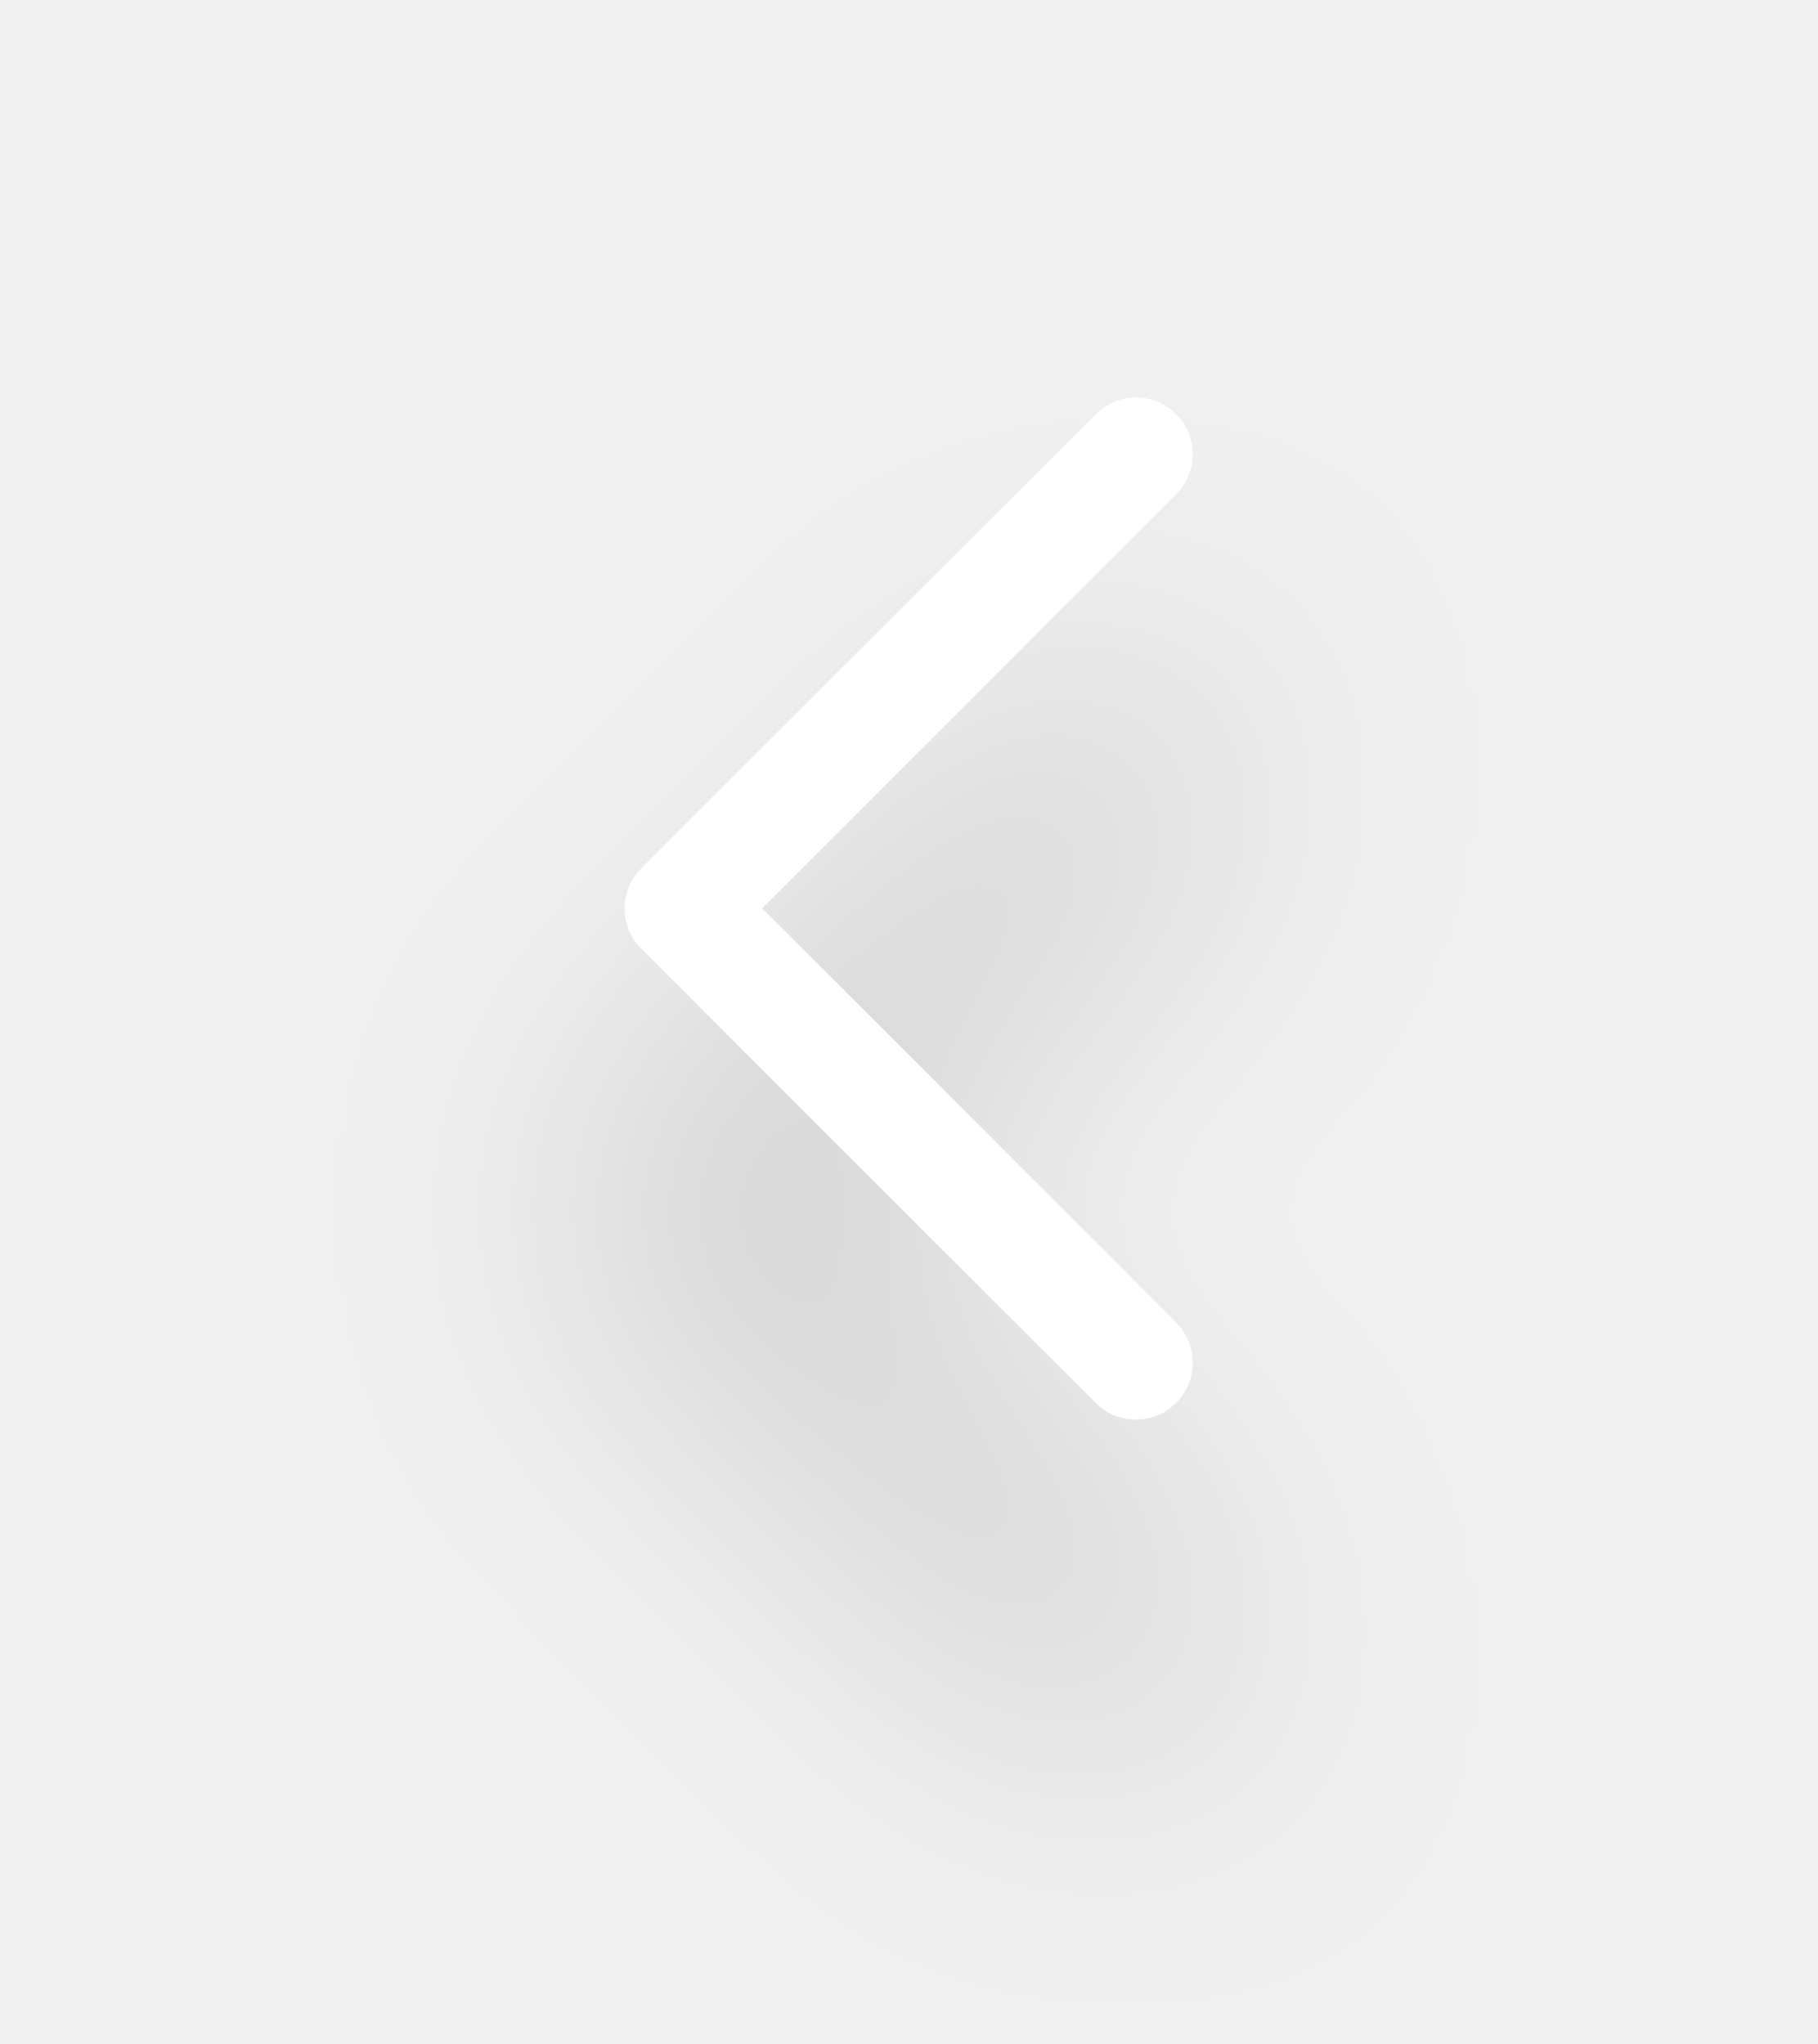
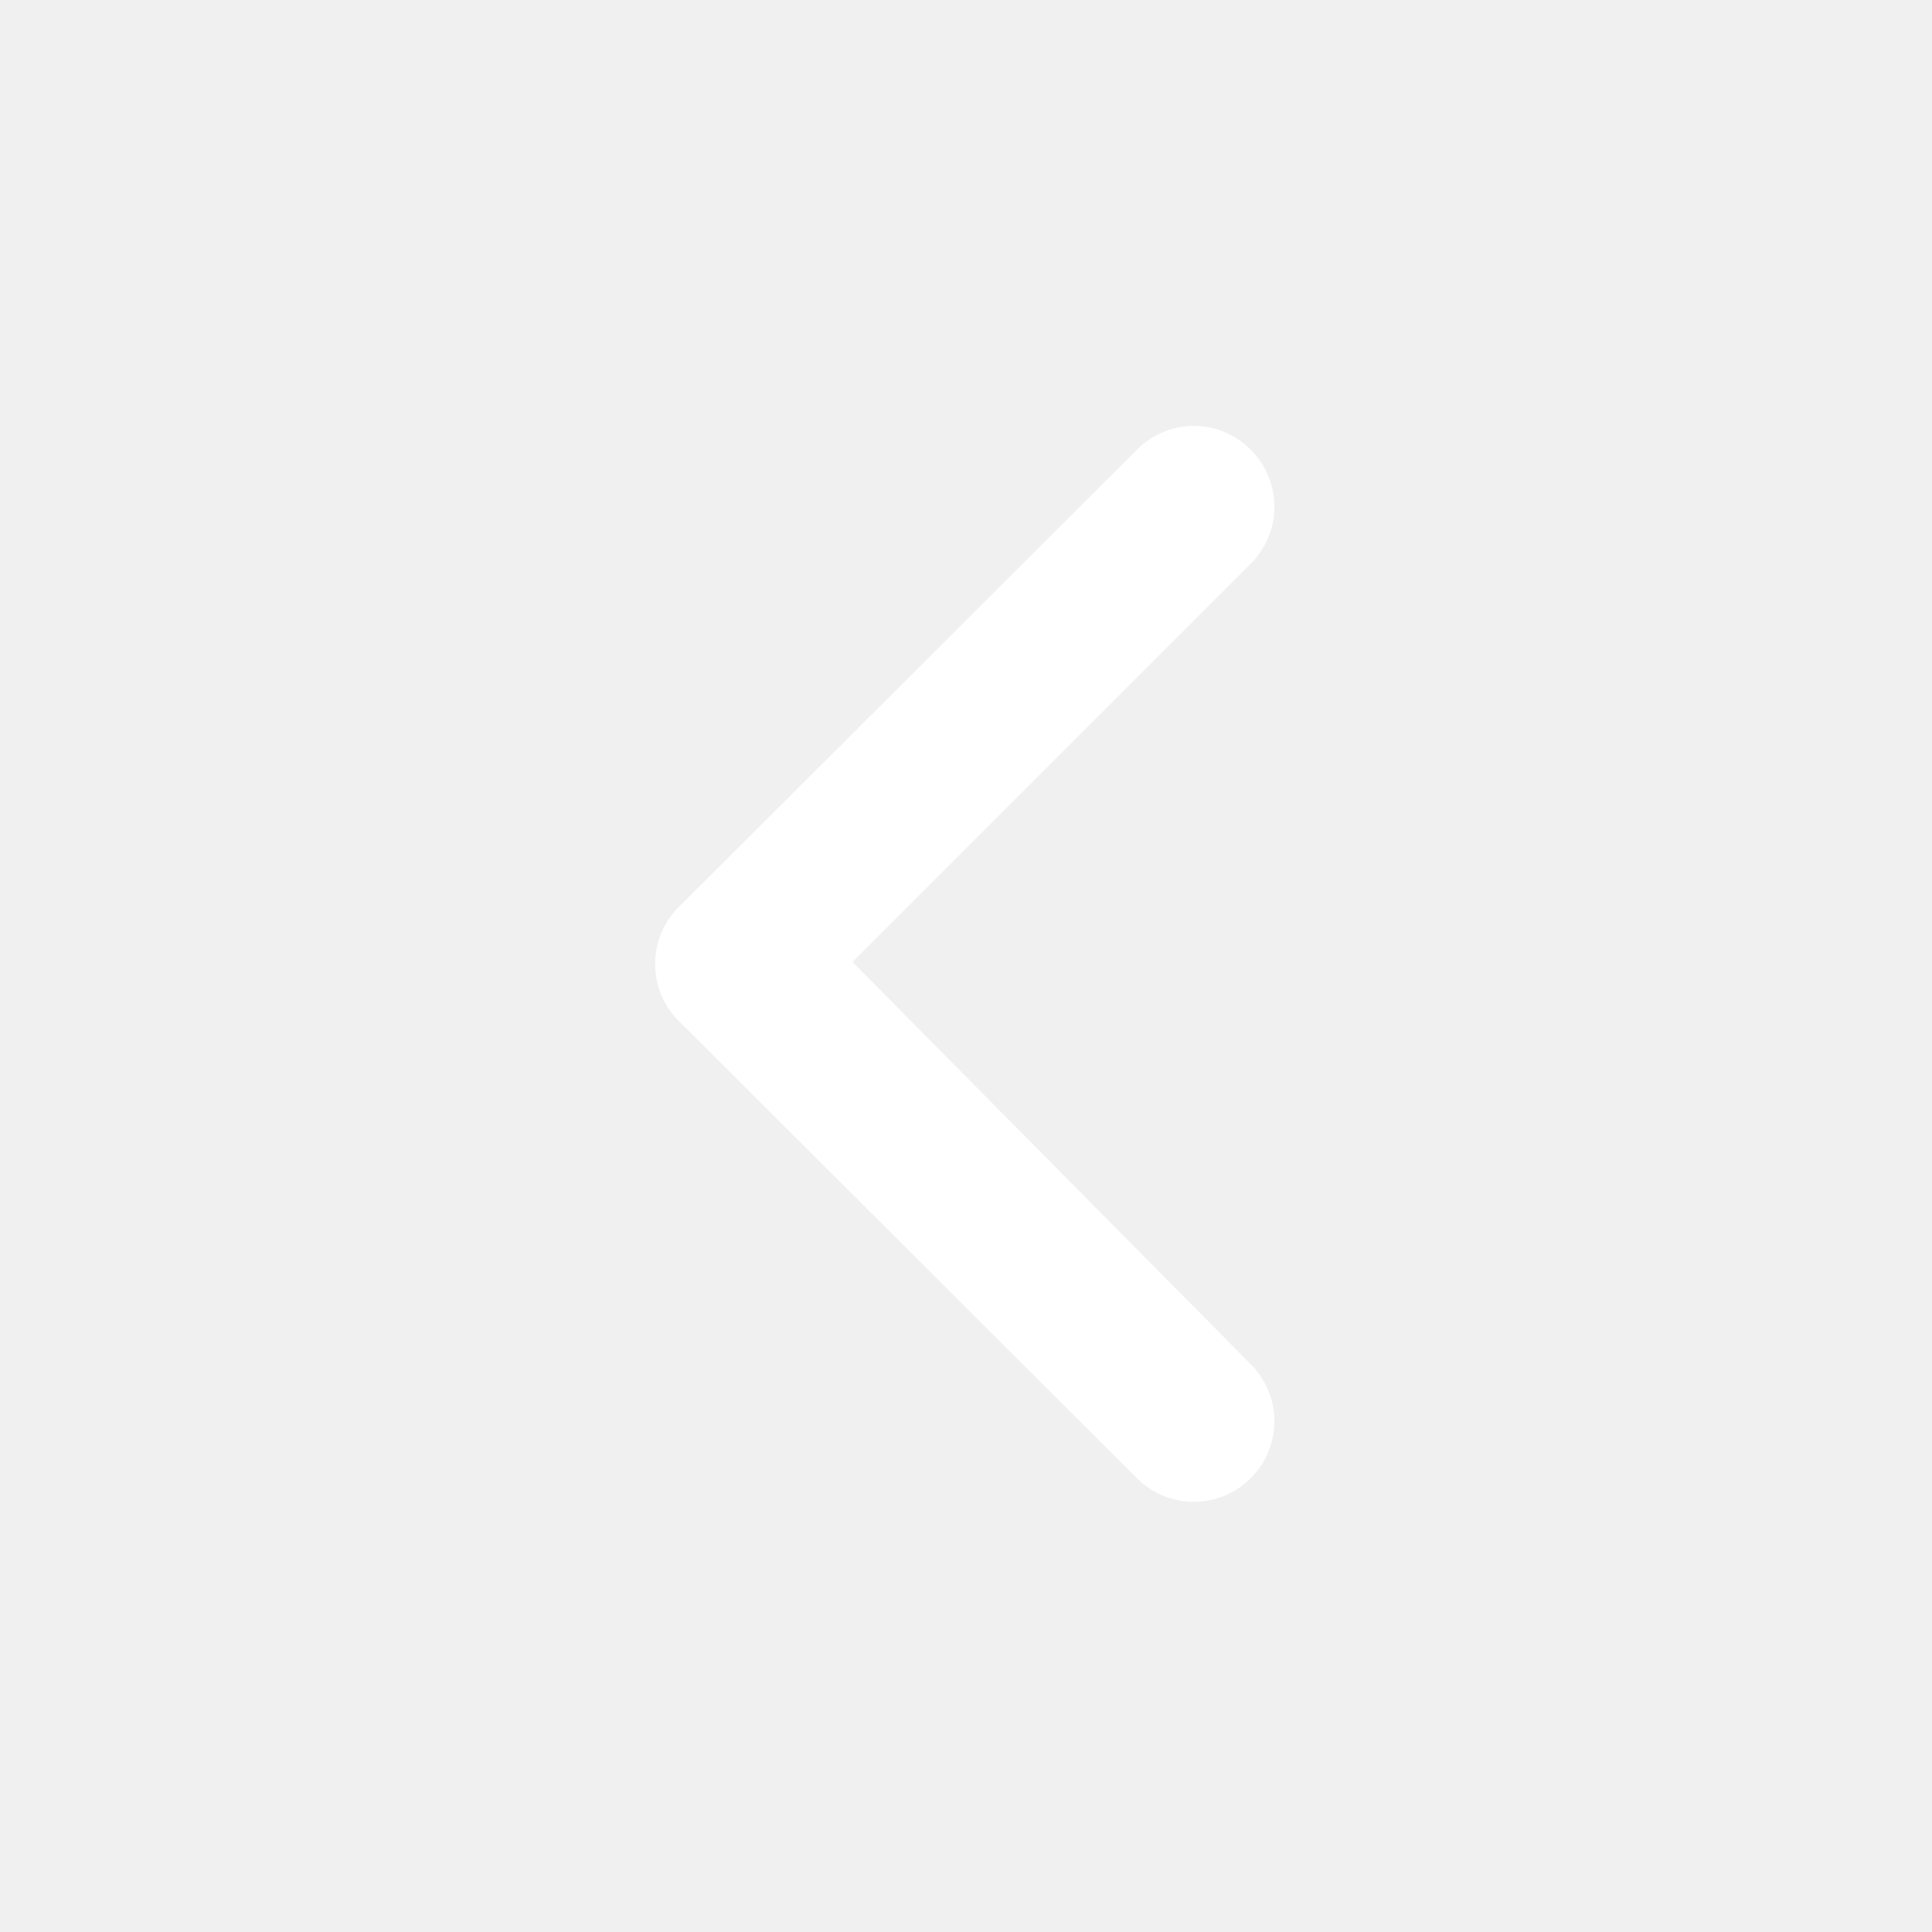
- <svg xmlns="http://www.w3.org/2000/svg" width="24" height="27" viewBox="0 0 24 27" fill="none">
-   <g filter="url(#filter0_d_1146_2825)">
-     <path d="M15 6L9 12L15 18" stroke="white" stroke-width="1.5" stroke-linecap="round" stroke-linejoin="round" />
-   </g>
-   <defs>
-     <filter id="filter0_d_1146_2825" x="-4" y="0" width="32" height="32" filterUnits="userSpaceOnUse" color-interpolation-filters="sRGB">
-       <feFlood flood-opacity="0" result="BackgroundImageFix" />
-       <feColorMatrix in="SourceAlpha" type="matrix" values="0 0 0 0 0 0 0 0 0 0 0 0 0 0 0 0 0 0 127 0" result="hardAlpha" />
-       <feOffset dy="4" />
-       <feGaussianBlur stdDeviation="2" />
-       <feComposite in2="hardAlpha" operator="out" />
-       <feColorMatrix type="matrix" values="0 0 0 0 0 0 0 0 0 0 0 0 0 0 0 0 0 0 0.25 0" />
-       <feBlend mode="normal" in2="BackgroundImageFix" result="effect1_dropShadow_1146_2825" />
-       <feBlend mode="normal" in="SourceGraphic" in2="effect1_dropShadow_1146_2825" result="shape" />
-     </filter>
-   </defs>
+ <svg xmlns="http://www.w3.org/2000/svg" width="24" height="24" viewBox="0 0 24 24" fill="none">
+   <path d="M8.46 12.71L14.12 18.36C14.213 18.454 14.324 18.528 14.445 18.579C14.567 18.63 14.698 18.656 14.83 18.656C14.962 18.656 15.093 18.63 15.215 18.579C15.336 18.528 15.447 18.454 15.54 18.36C15.726 18.173 15.831 17.919 15.831 17.655C15.831 17.391 15.726 17.137 15.54 16.95L10.59 11.95L15.54 7C15.726 6.813 15.831 6.559 15.831 6.295C15.831 6.031 15.726 5.777 15.54 5.59C15.447 5.496 15.337 5.42 15.215 5.369C15.093 5.317 14.962 5.291 14.83 5.29C14.698 5.291 14.567 5.317 14.445 5.369C14.323 5.42 14.213 5.496 14.12 5.59L8.46 11.24C8.358 11.334 8.277 11.447 8.222 11.574C8.167 11.7 8.138 11.837 8.138 11.975C8.138 12.113 8.167 12.25 8.222 12.376C8.277 12.503 8.358 12.616 8.46 12.71V12.71Z" fill="white" />
</svg>
